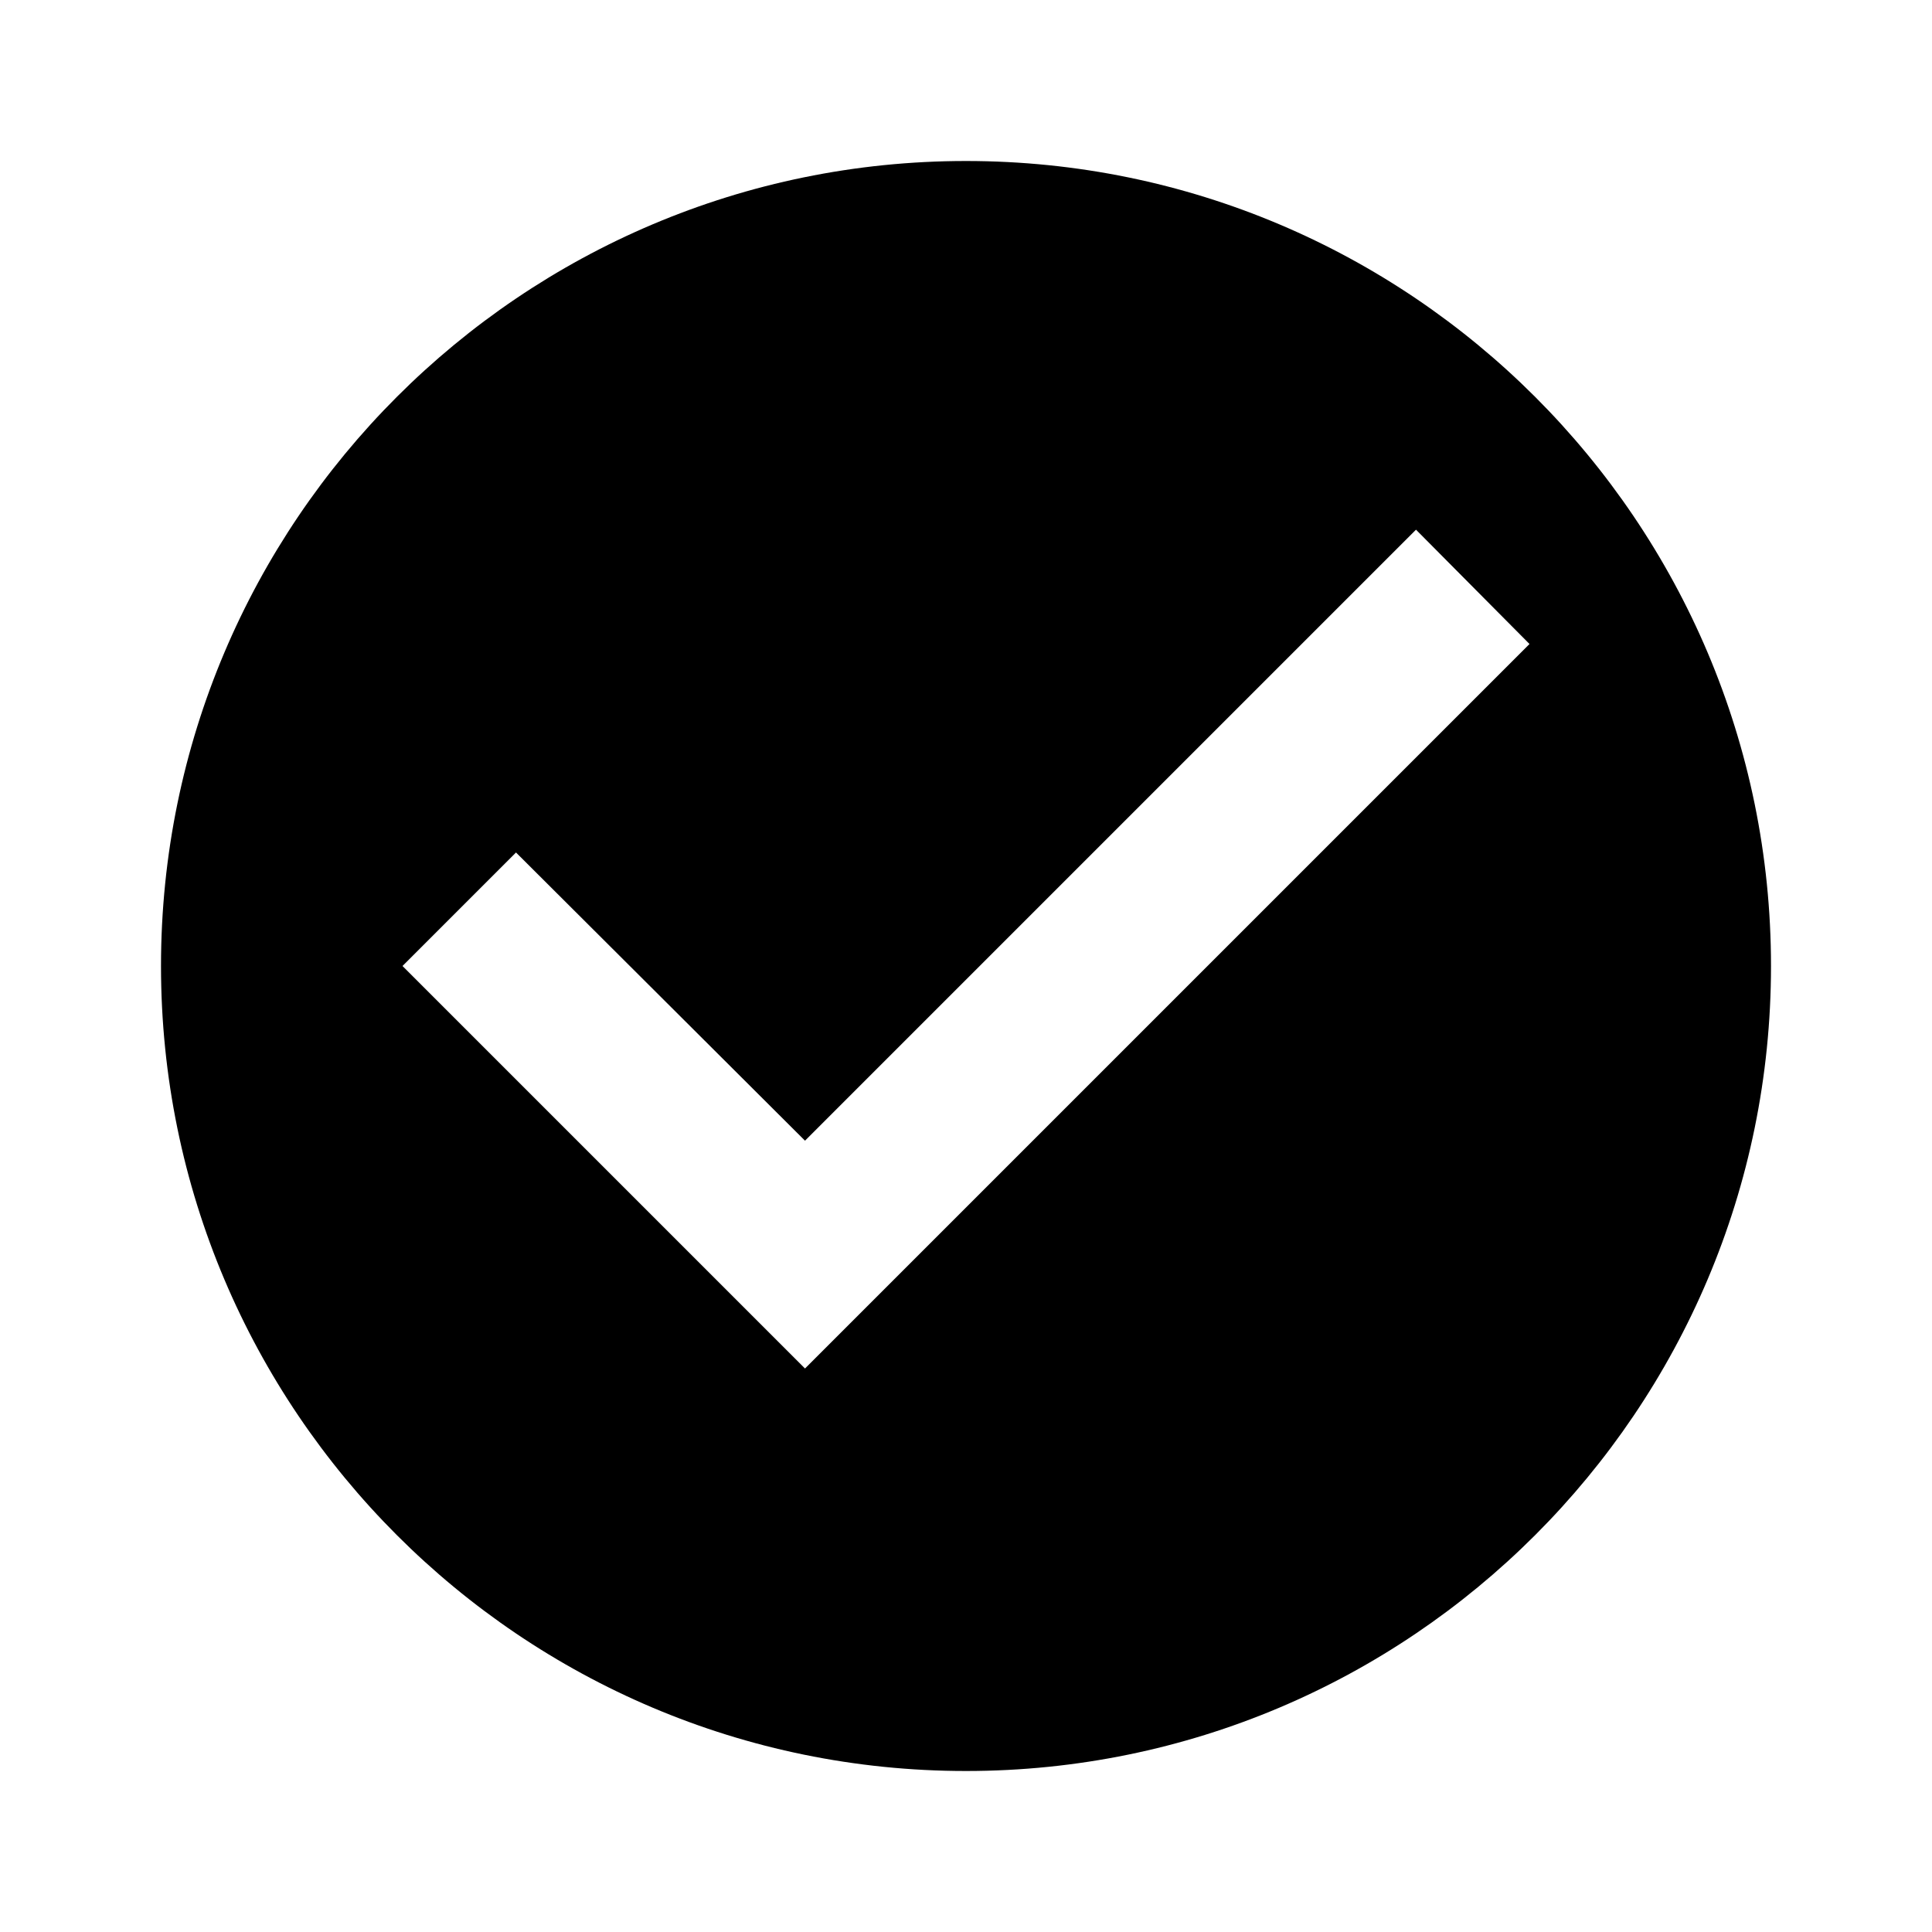
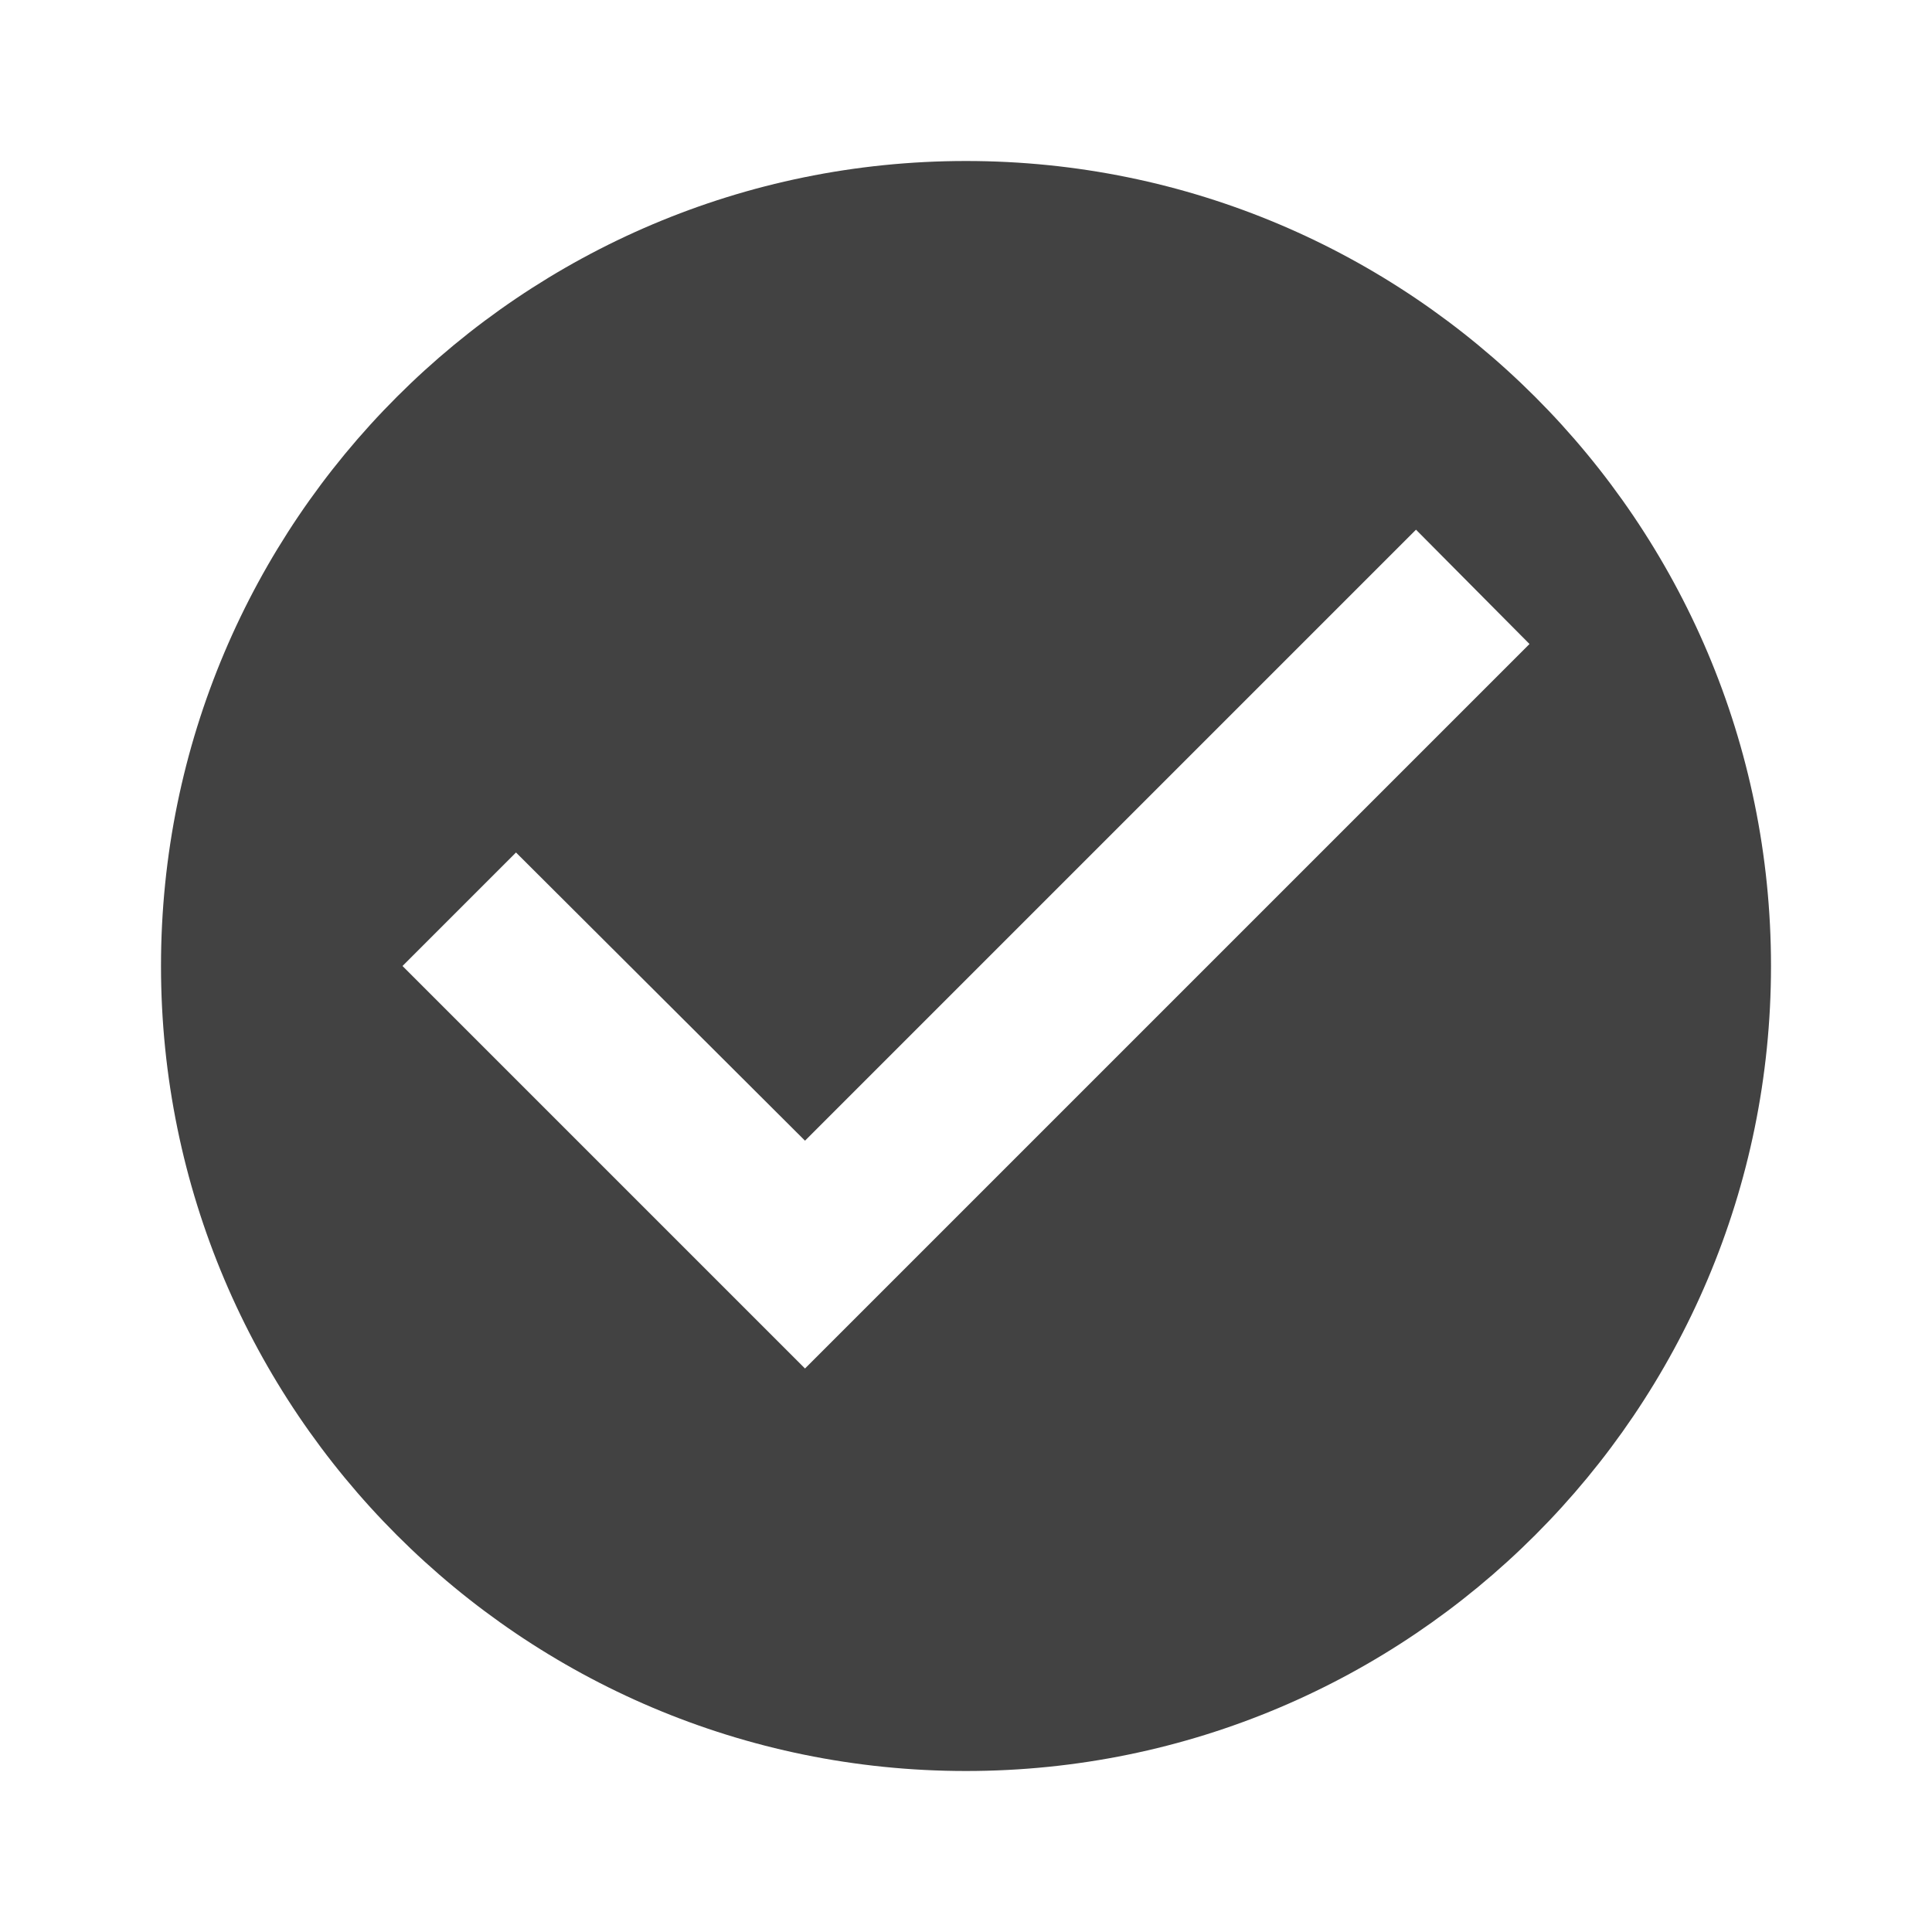
- <svg xmlns="http://www.w3.org/2000/svg" fill="#000000" height="24" viewBox="0 0 24 24" width="24">
+ <svg xmlns="http://www.w3.org/2000/svg" fill="#424242" height="24" viewBox="0 0 24 24" width="24">
  <path d="M0 0h24v24H0z" fill="none" />
  <path d="M12 2C6.48 2 2 6.48 2 12s4.48 10 10 10 10-4.48 10-10S17.52 2 12 2zm-2 15l-5-5 1.41-1.41L10 14.17l7.59-7.59L19 8l-9 9z" />
</svg>
